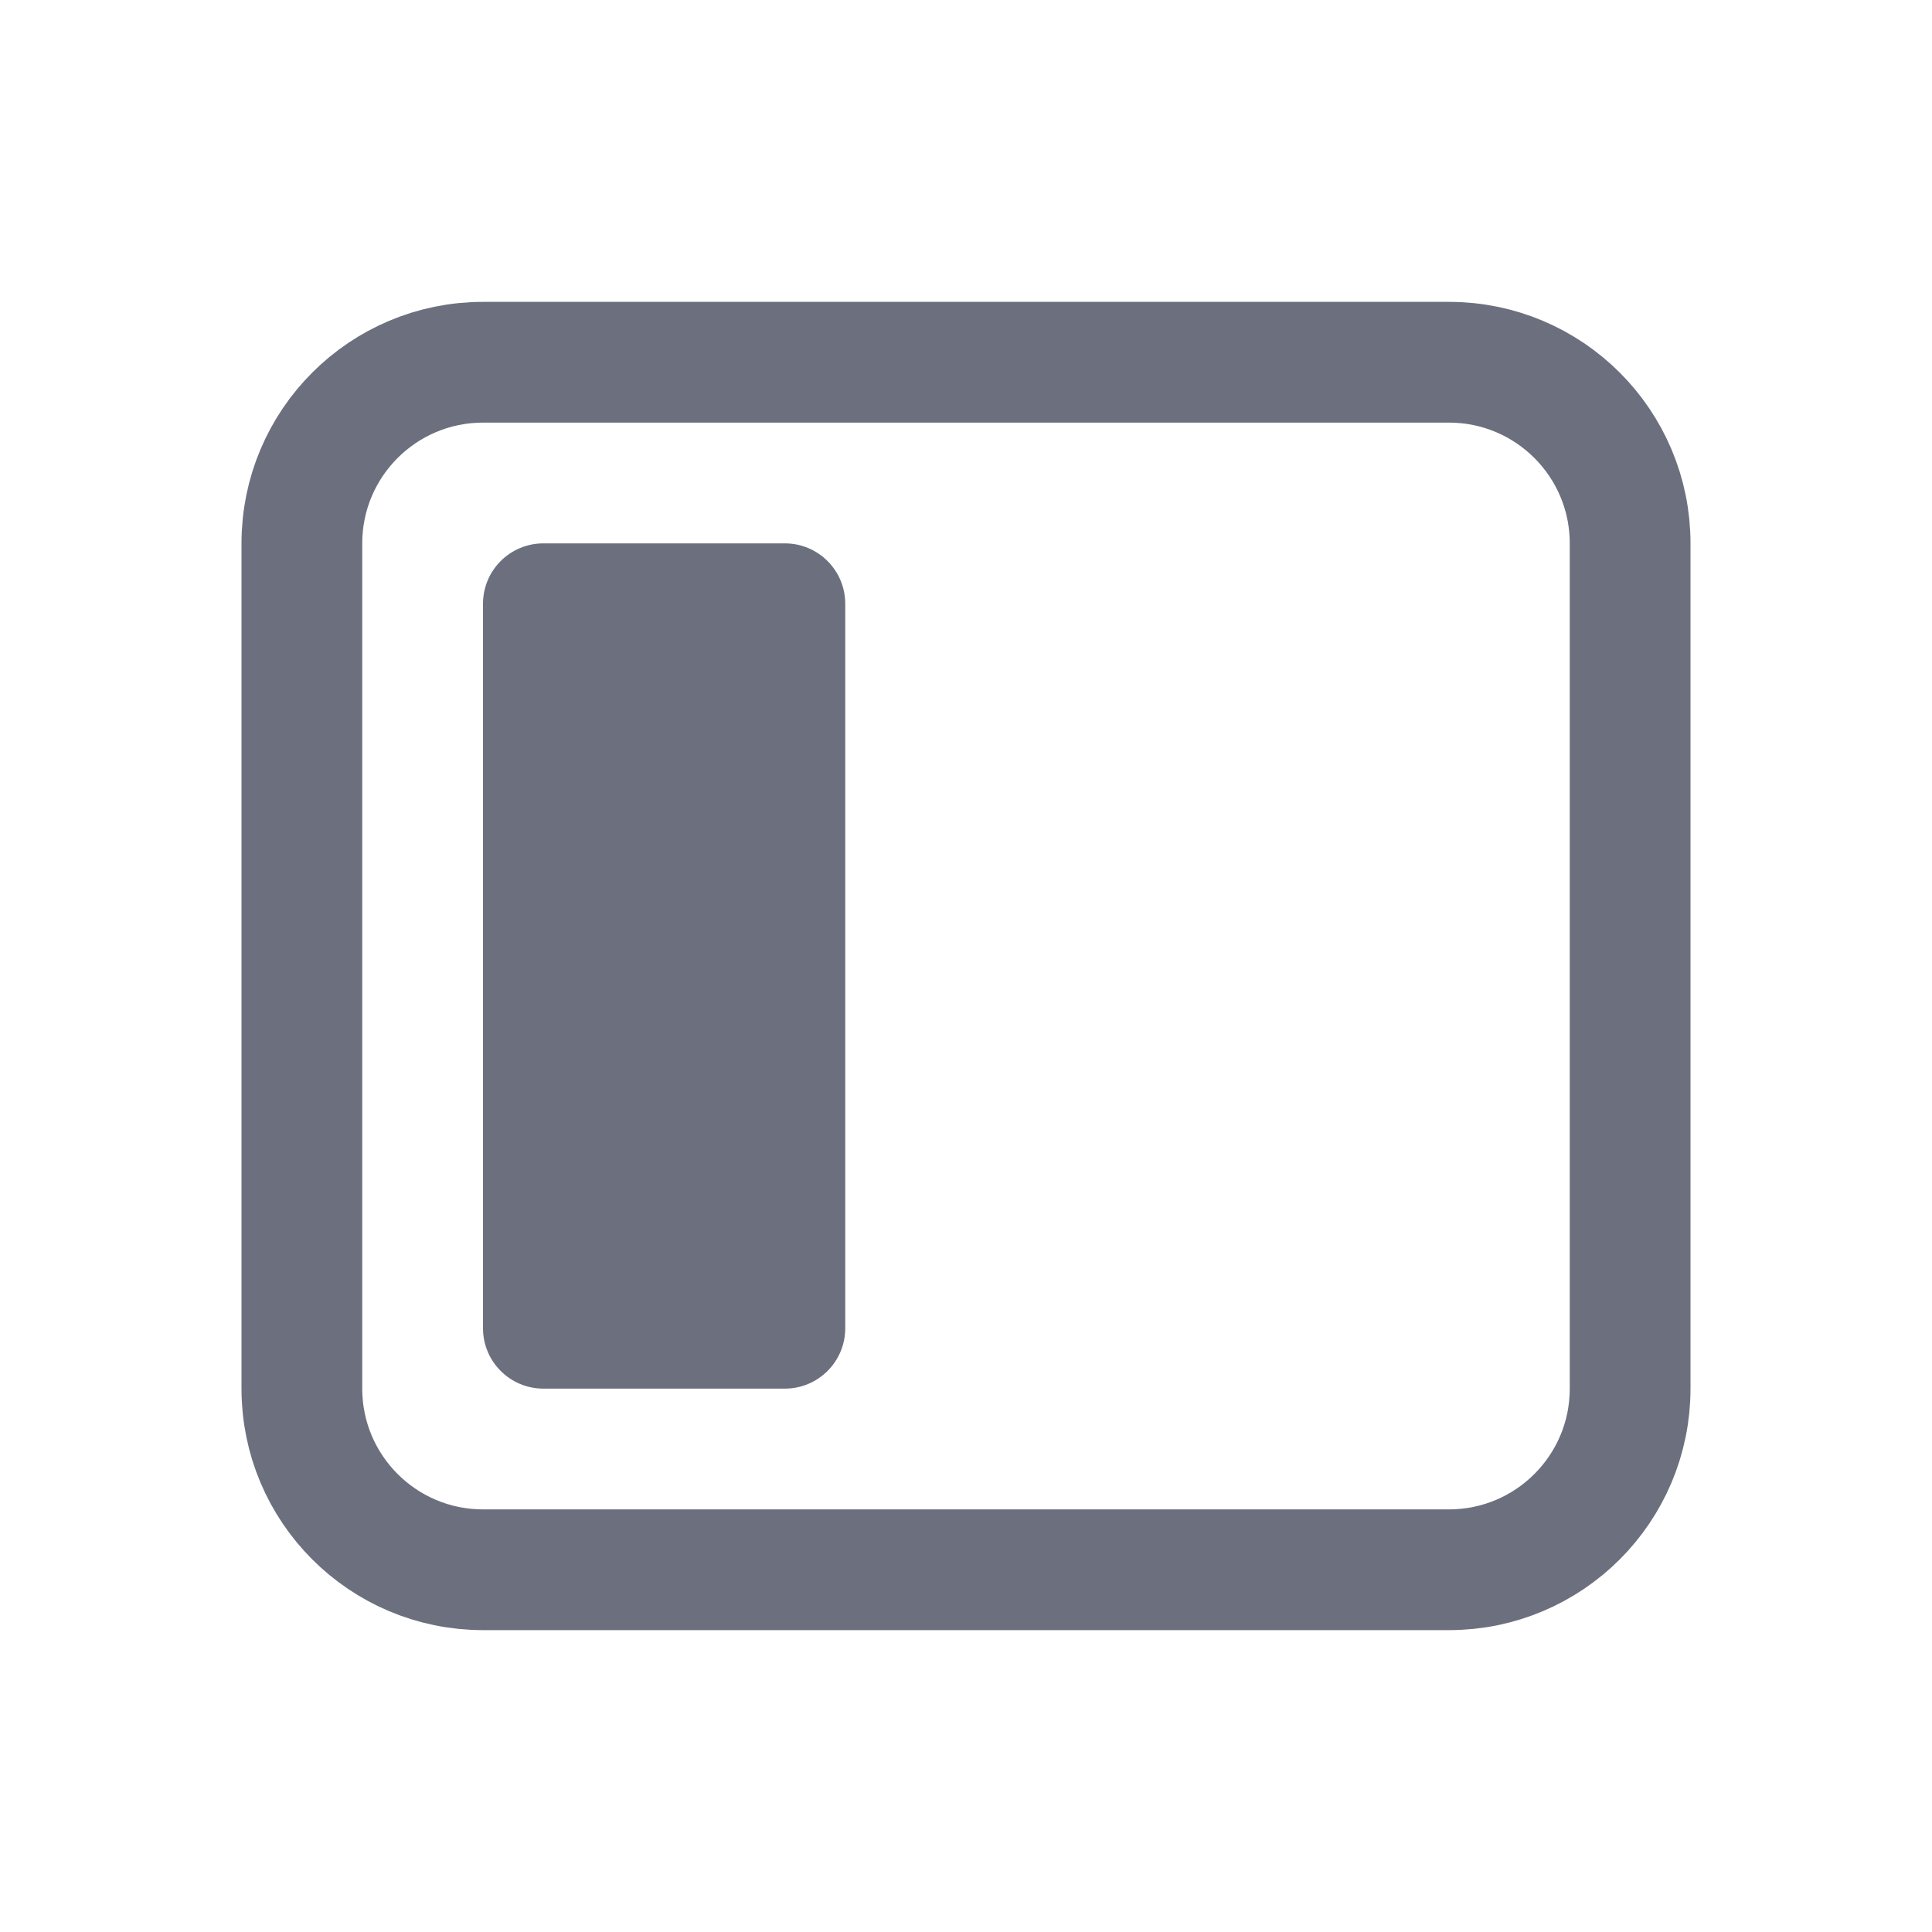
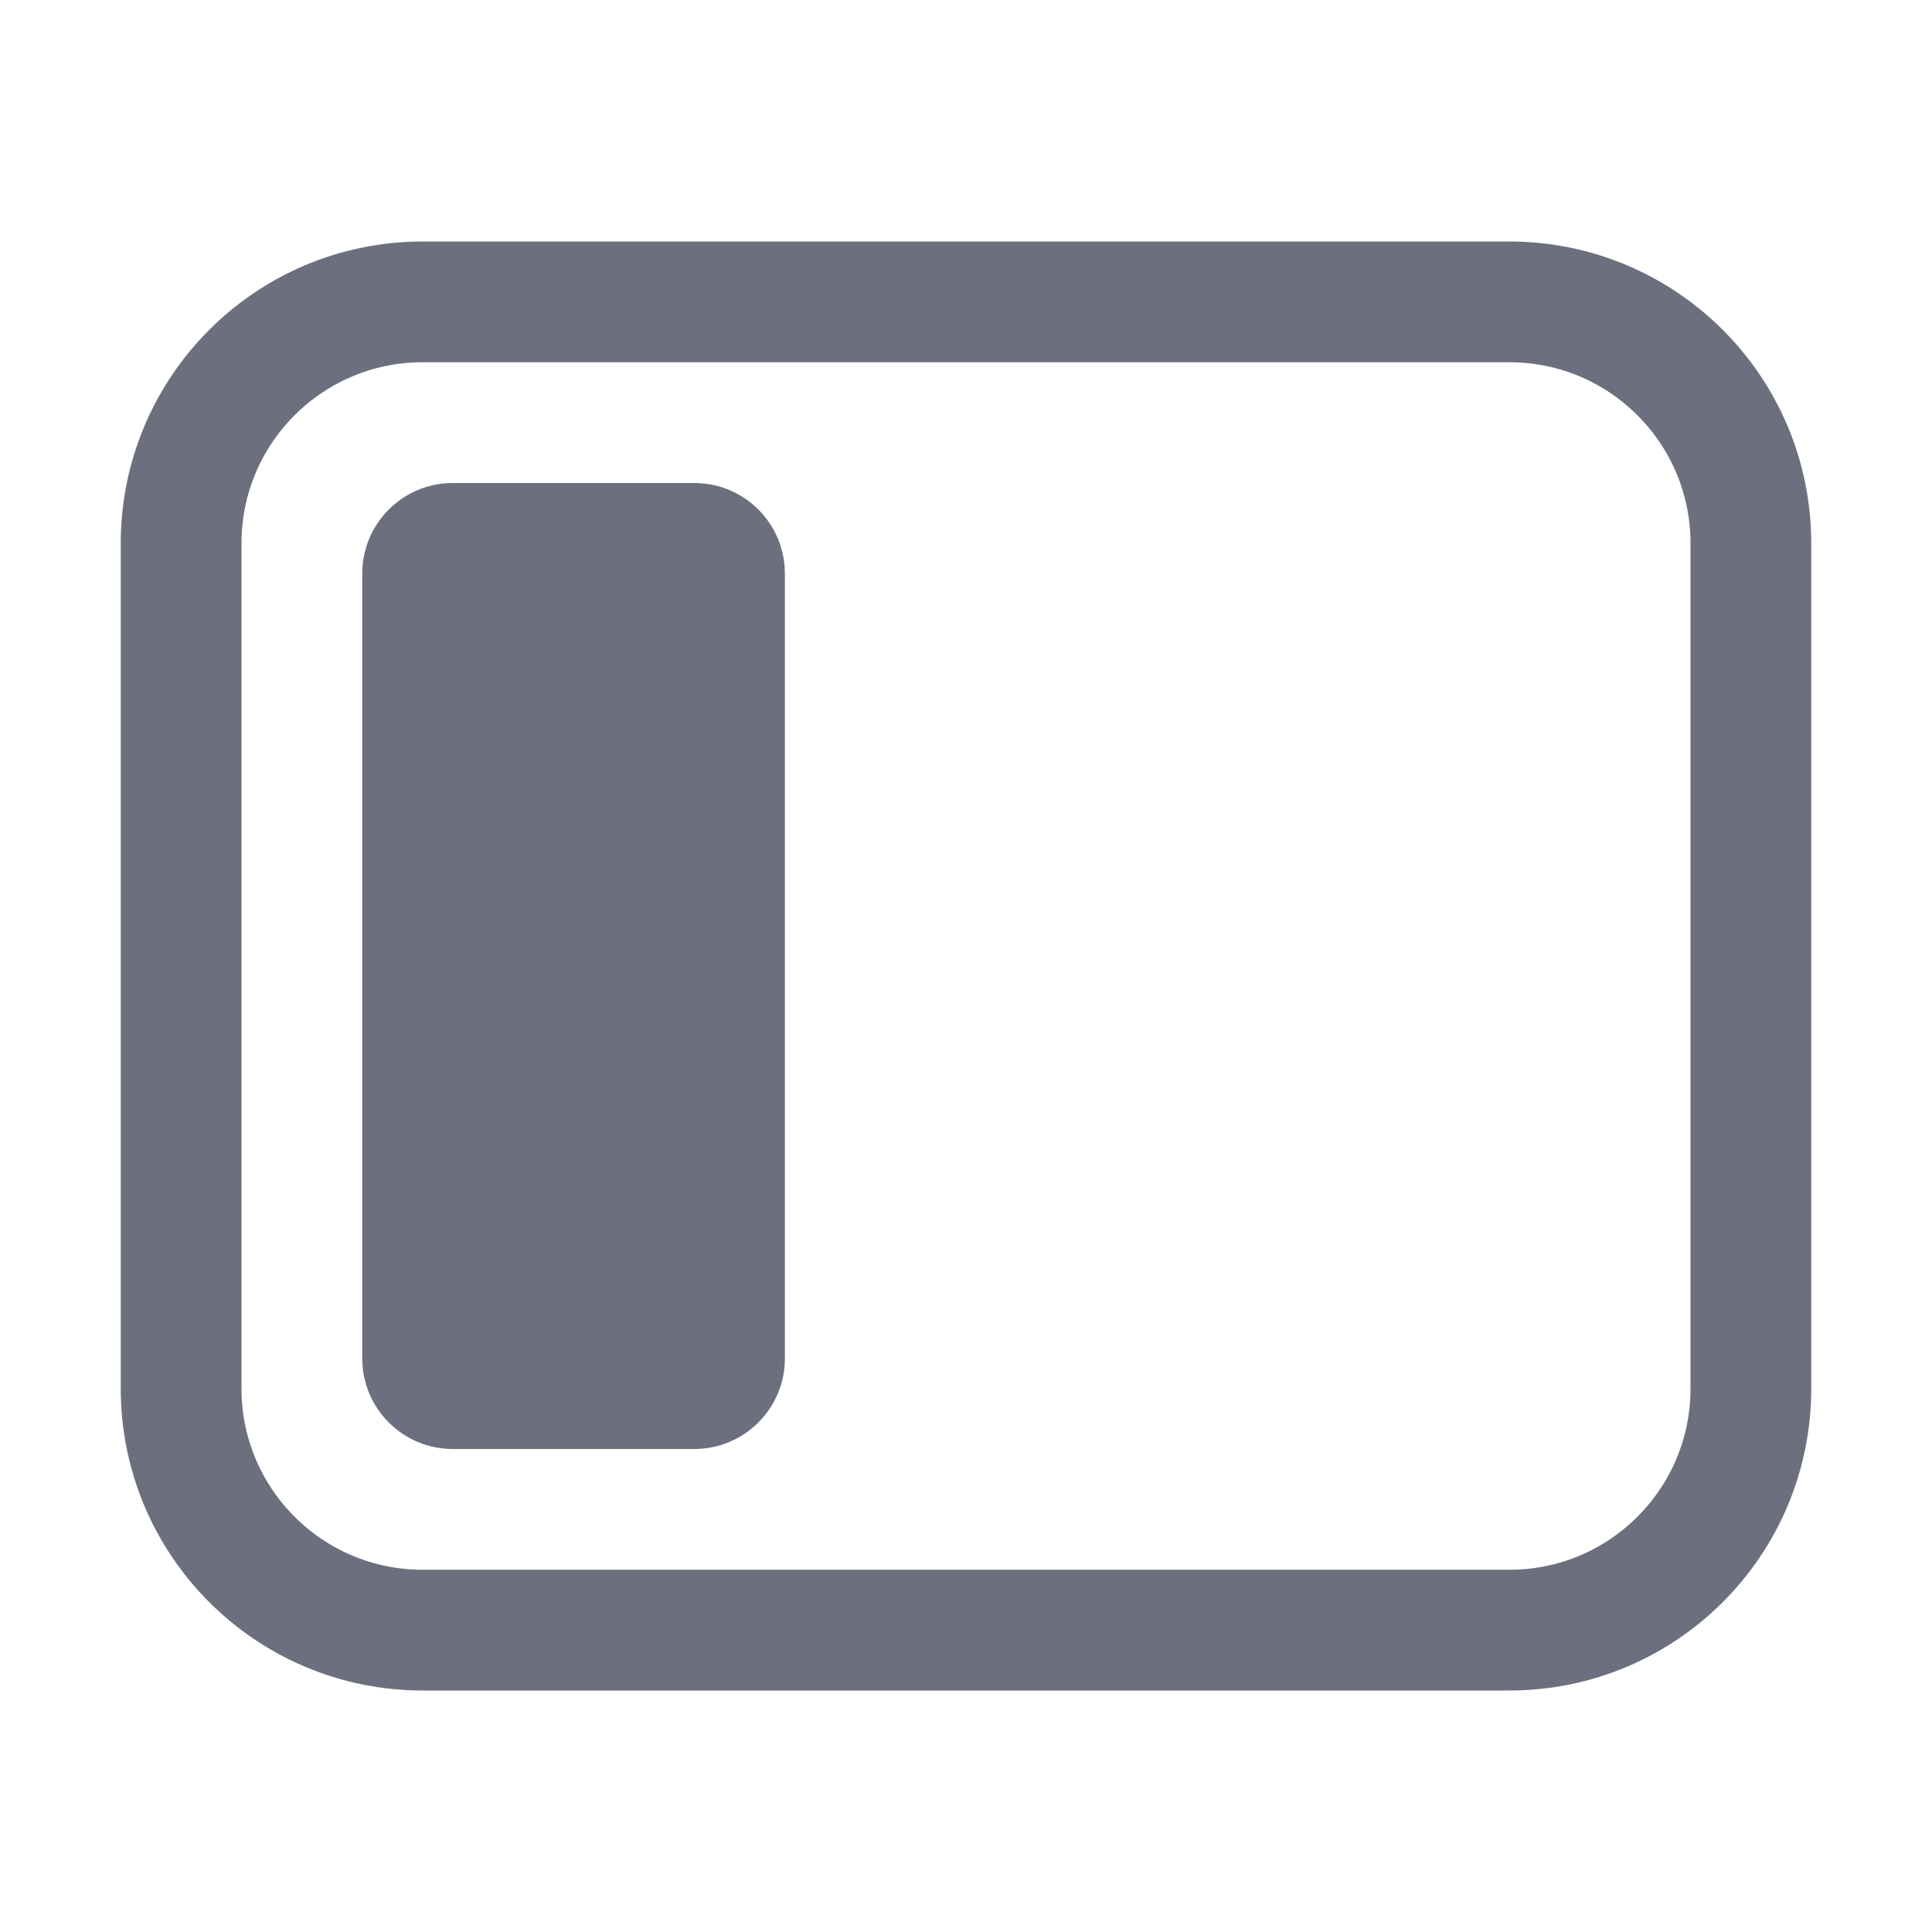
<svg xmlns="http://www.w3.org/2000/svg" width="16" height="16" viewBox="0 0 16 16" fill="none">
-   <rect x="2.5" y="3" width="11" height="10" rx="1.5" stroke="#6C707E" />
-   <rect x="4" y="4.5" width="3" height="7" rx=".5" fill="#6C707E" />
+   <rect x="1.5" y="2.5" width="13" height="11" rx="2" stroke="#6C707E" />
+   <rect x="3" y="4" width="3.5" height="8" rx=".75" fill="#6C707E" />
</svg>
